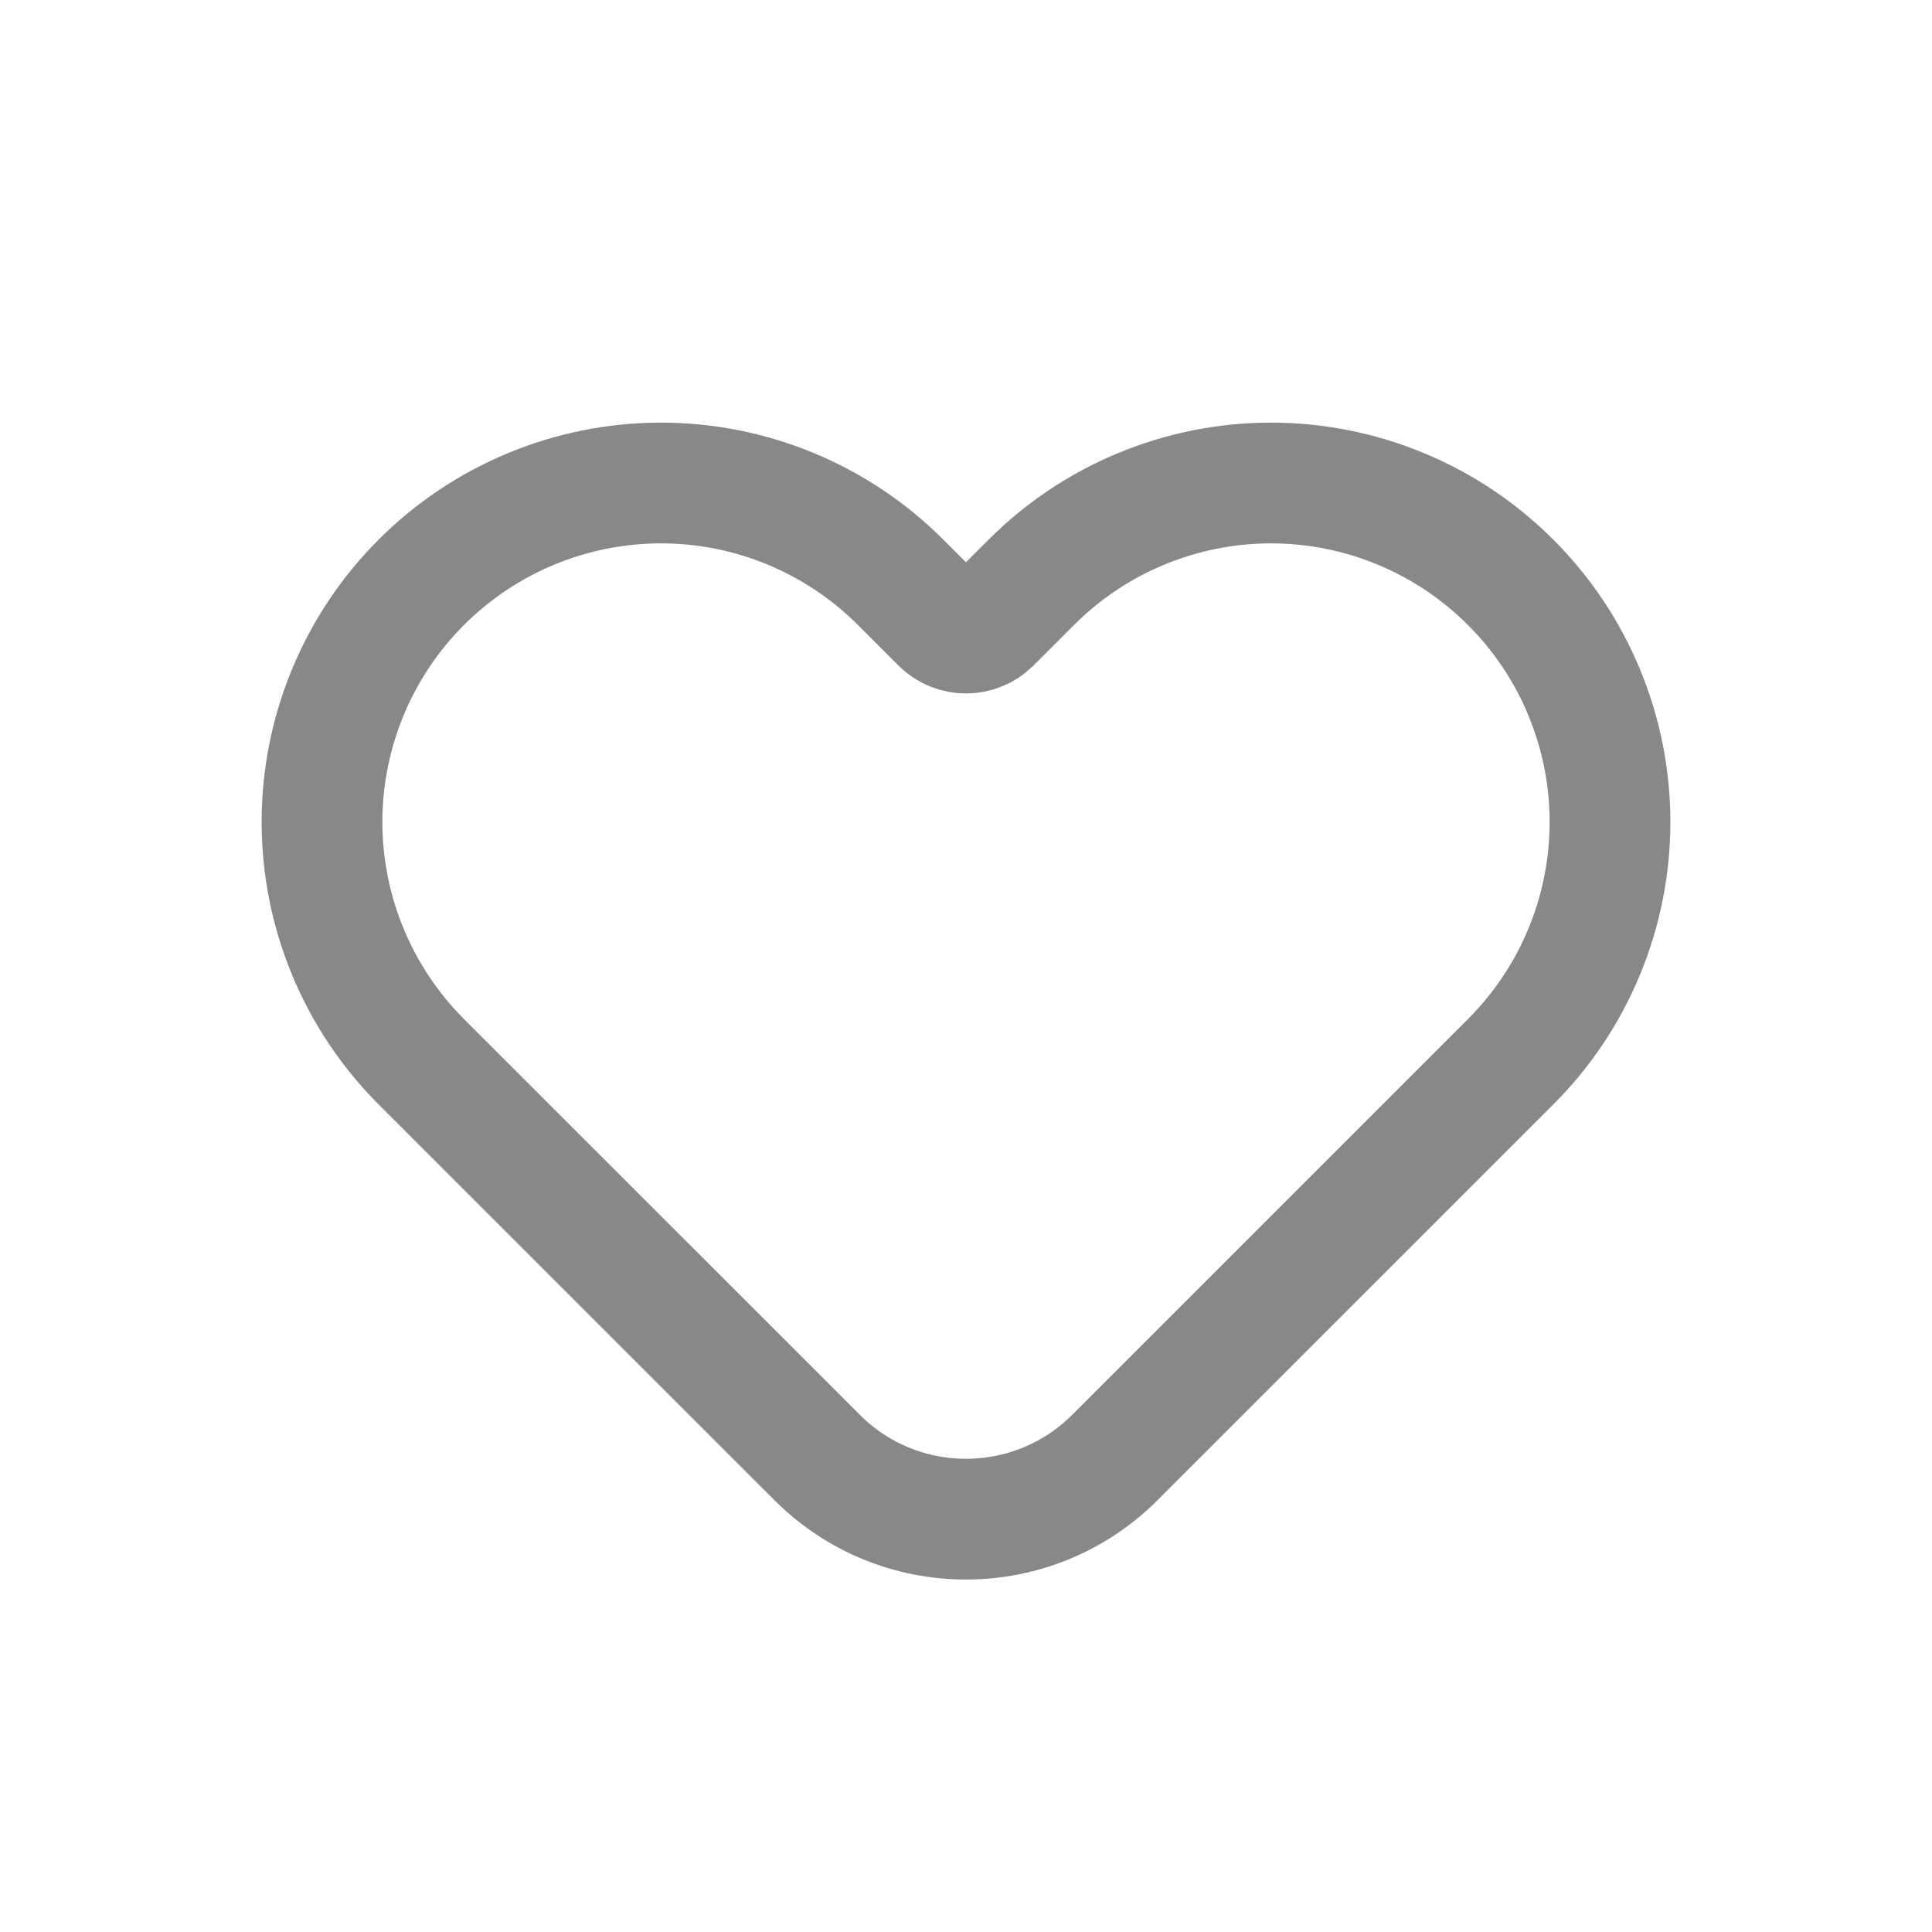
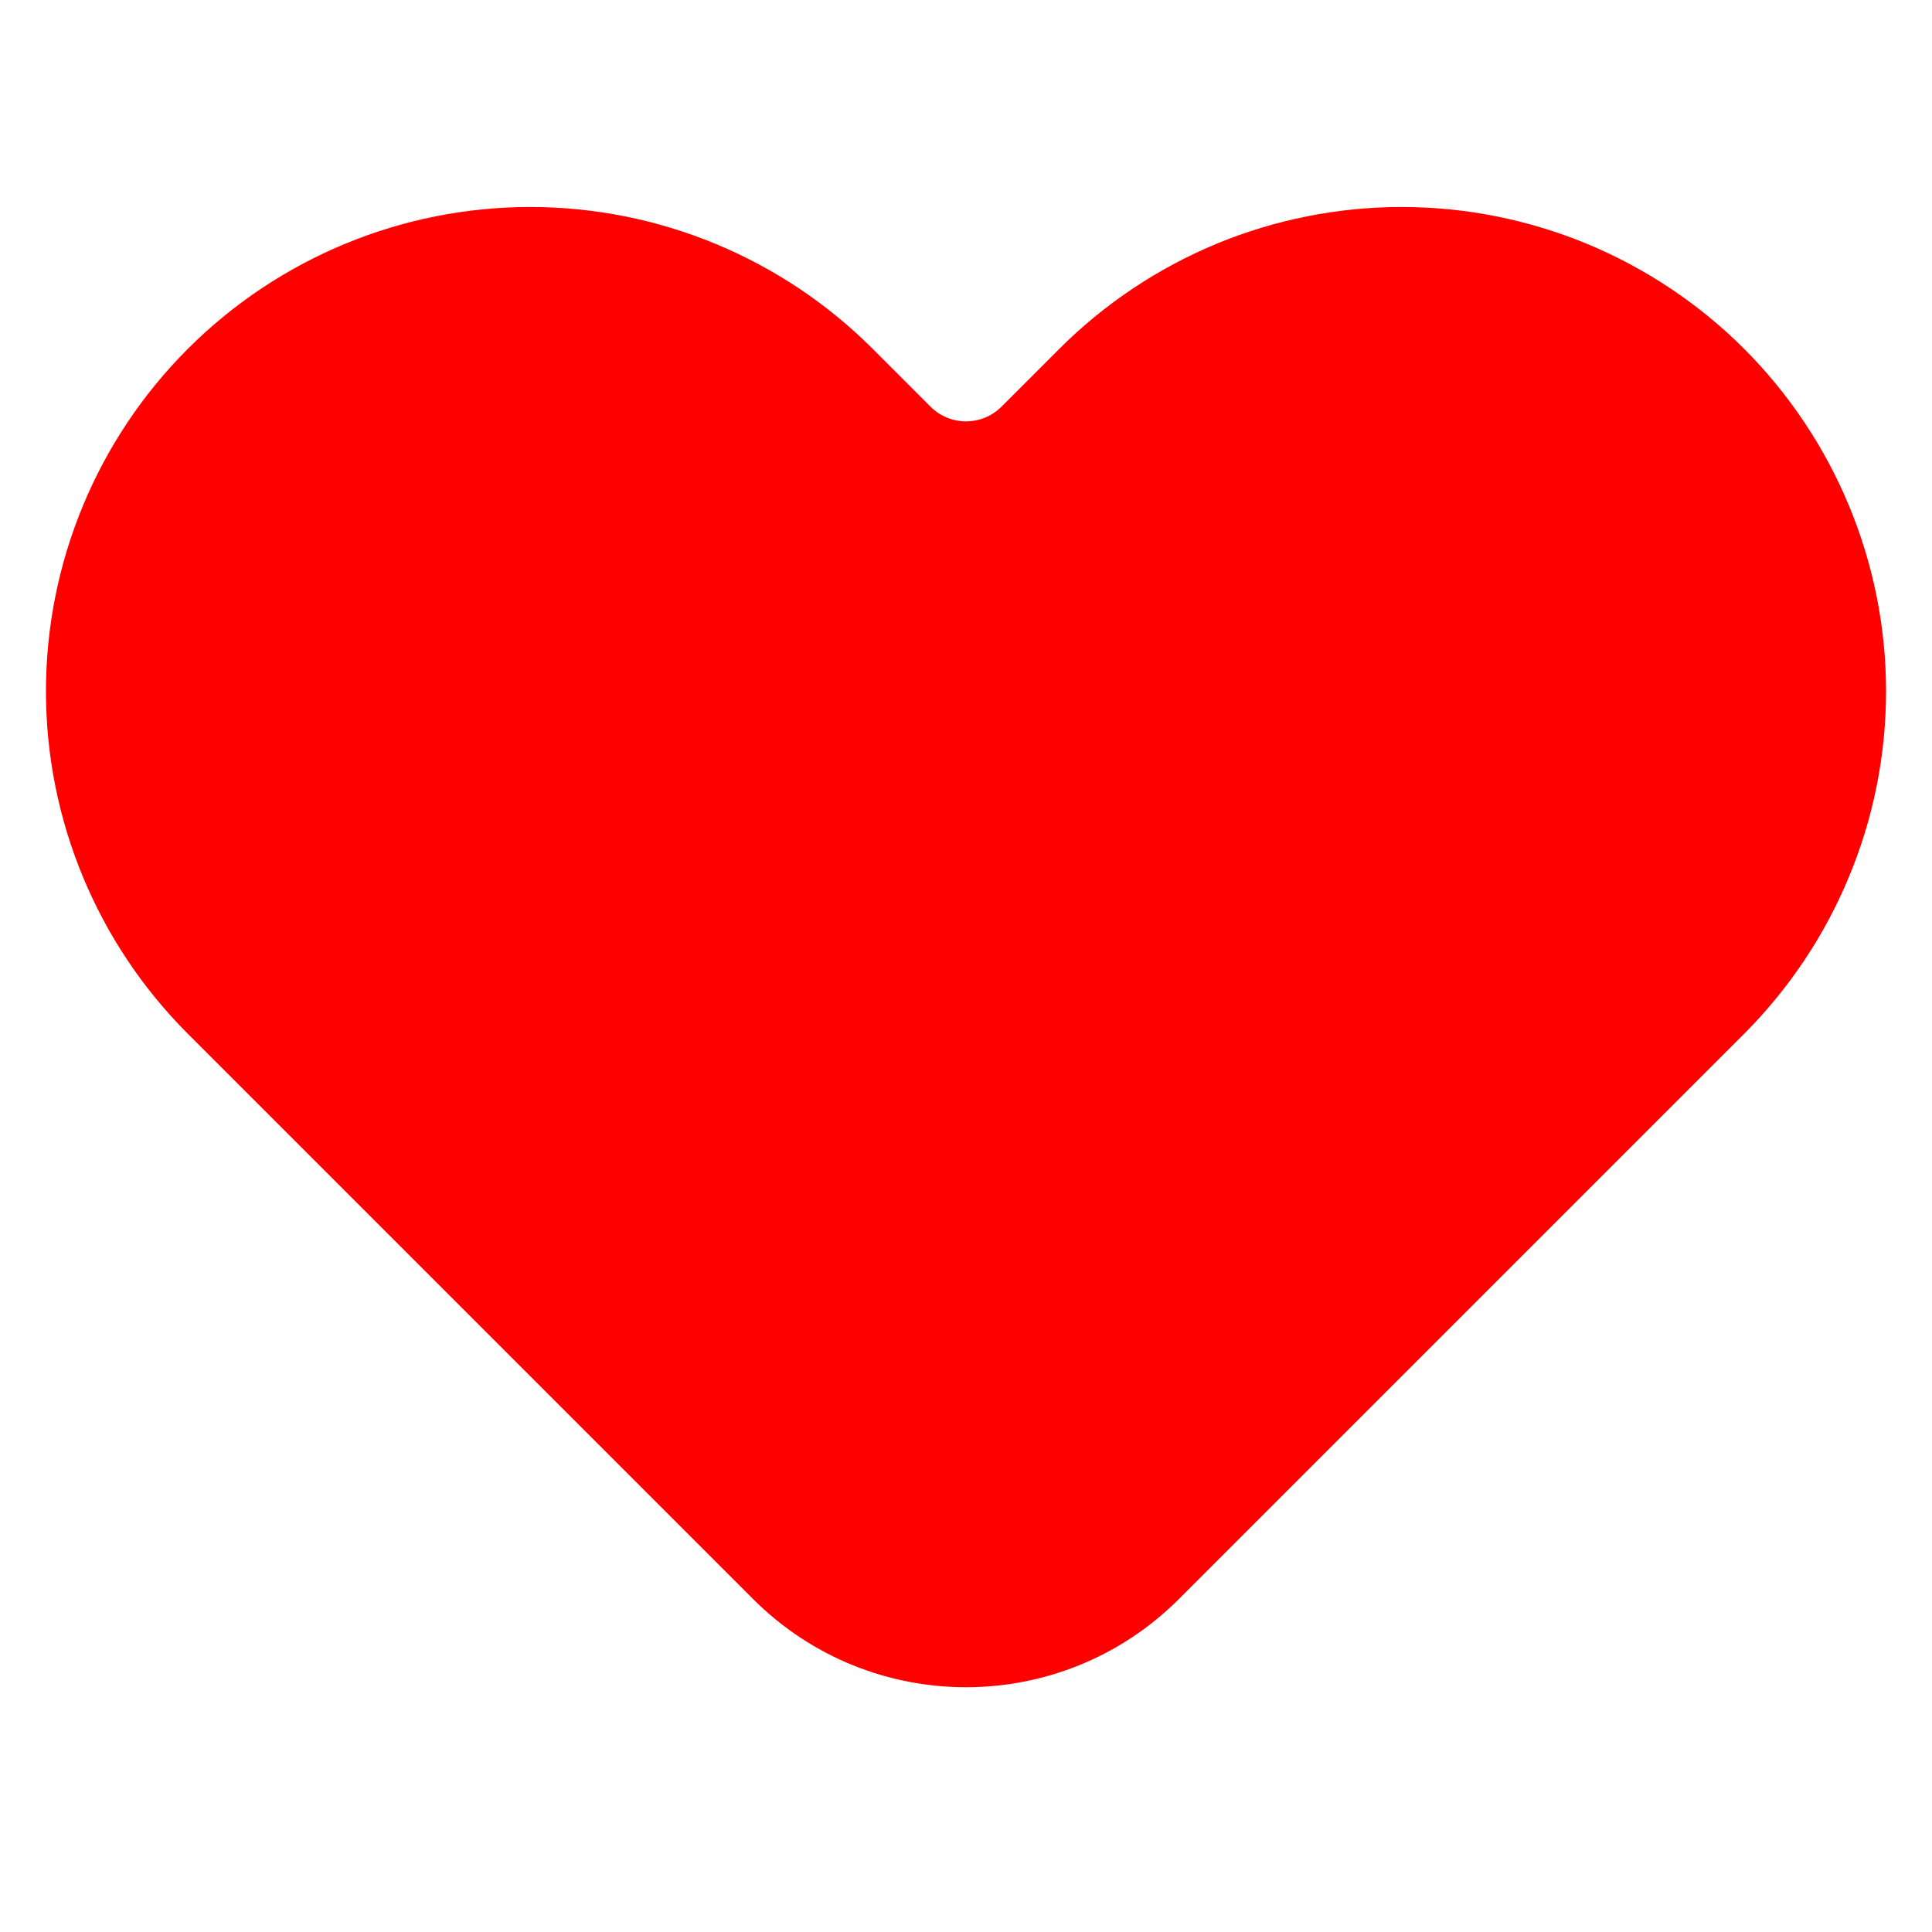
- <svg xmlns="http://www.w3.org/2000/svg" width="24" height="24" viewBox="0 0 24 24" fill="none">
-   <path d="M18.766 7.234C18.375 6.843 17.911 6.532 17.4 6.321C16.889 6.109 16.342 6 15.789 6C15.236 6 14.688 6.109 14.177 6.321C13.666 6.532 13.202 6.843 12.811 7.234L12.308 7.737C12.138 7.907 11.862 7.907 11.691 7.737L11.188 7.234C10.399 6.444 9.328 6 8.211 6C7.094 6 6.023 6.444 5.233 7.234C4.444 8.023 4 9.095 4 10.211C4 11.328 4.444 12.399 5.233 13.189L10.15 18.105C11.171 19.127 12.828 19.127 13.85 18.105L18.766 13.189C19.157 12.798 19.468 12.334 19.679 11.823C19.891 11.312 20 10.764 20 10.211C20 9.658 19.891 9.111 19.679 8.6C19.468 8.089 19.157 7.625 18.766 7.234Z" stroke="#131214" stroke-opacity="0.5" stroke-width="1.5" stroke-linecap="round" stroke-linejoin="round" />
+ <svg xmlns="http://www.w3.org/2000/svg" width="10" height="10" viewBox="0 0 14 11" fill="none">
+   <path d="M12.639 1.028C12.313 0.702 11.926 0.444 11.5 0.267C11.074 0.091 10.618 0 10.157 0C9.696 0 9.24 0.091 8.814 0.267C8.389 0.444 8.002 0.702 7.676 1.028L7.257 1.447C7.115 1.589 6.885 1.589 6.743 1.447L6.324 1.028C5.666 0.37 4.773 0 3.842 0C2.912 0 2.019 0.37 1.361 1.028C0.703 1.686 0.333 2.579 0.333 3.509C0.333 4.44 0.703 5.333 1.361 5.991L5.458 10.088C6.31 10.939 7.69 10.939 8.542 10.088L12.639 5.991C12.964 5.665 13.223 5.278 13.399 4.852C13.576 4.427 13.667 3.97 13.667 3.509C13.667 3.049 13.576 2.592 13.399 2.166C13.223 1.741 12.964 1.354 12.639 1.028Z" fill="#FF0000" />
</svg>
